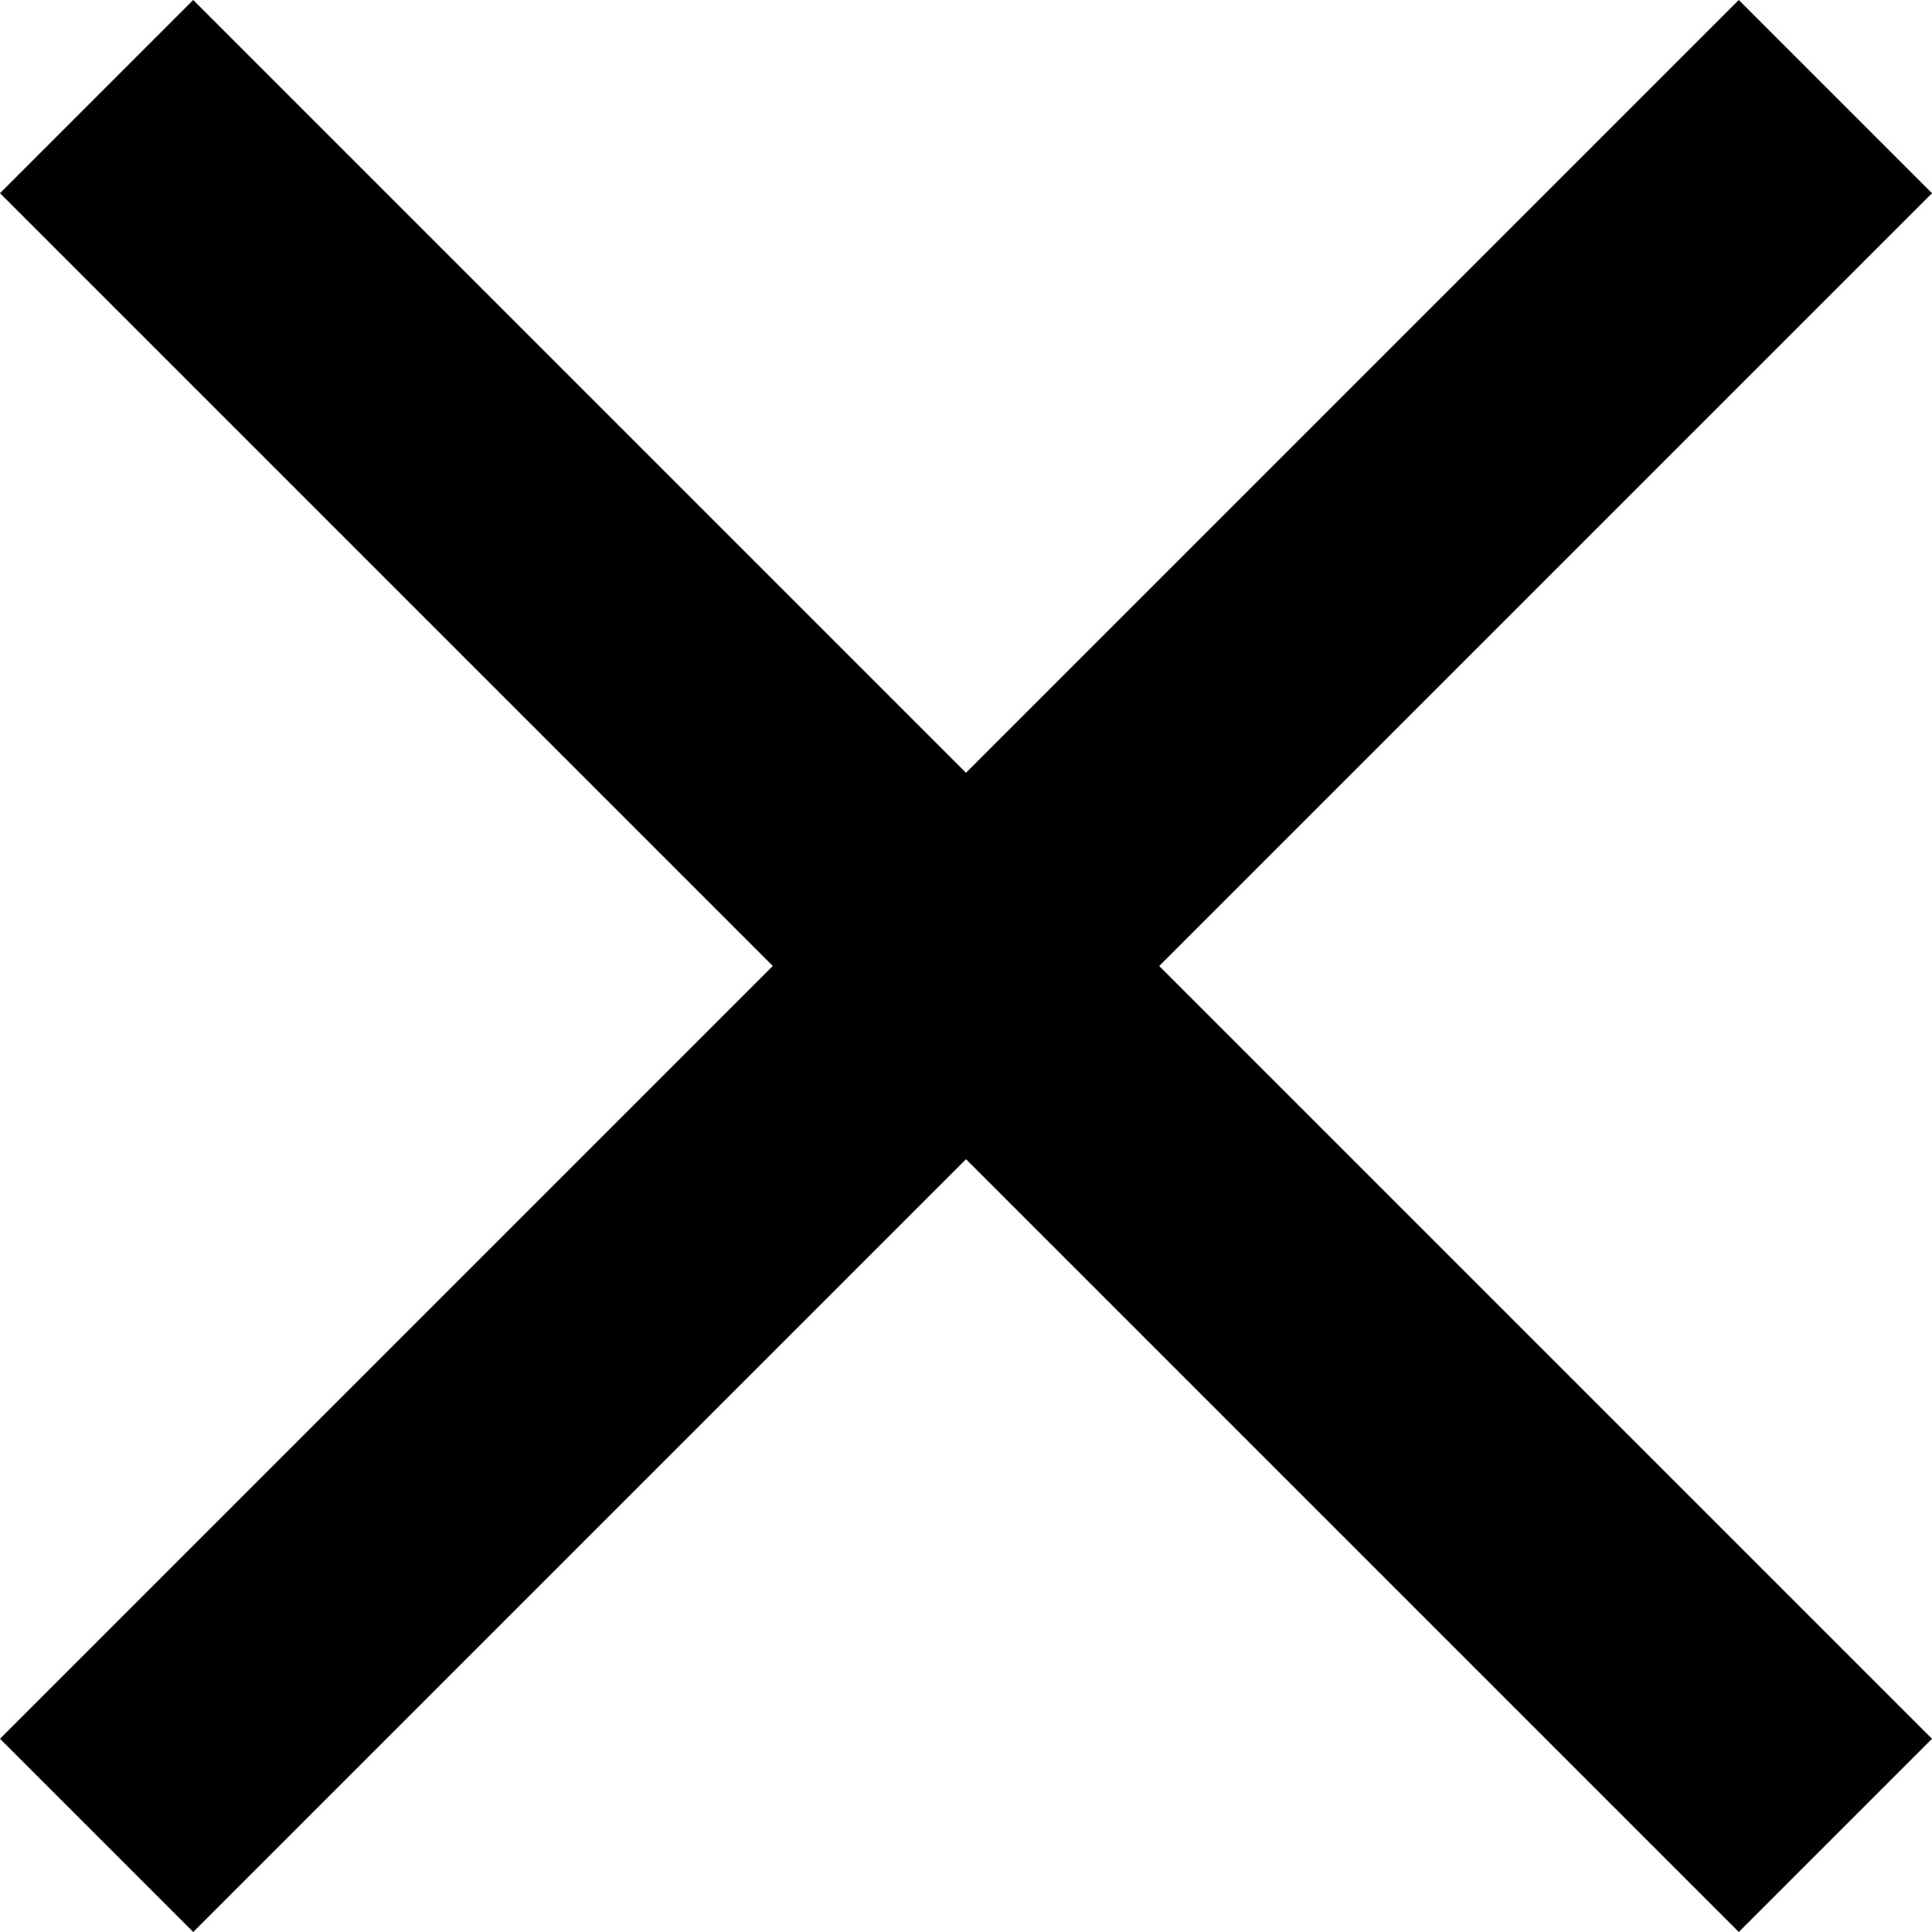
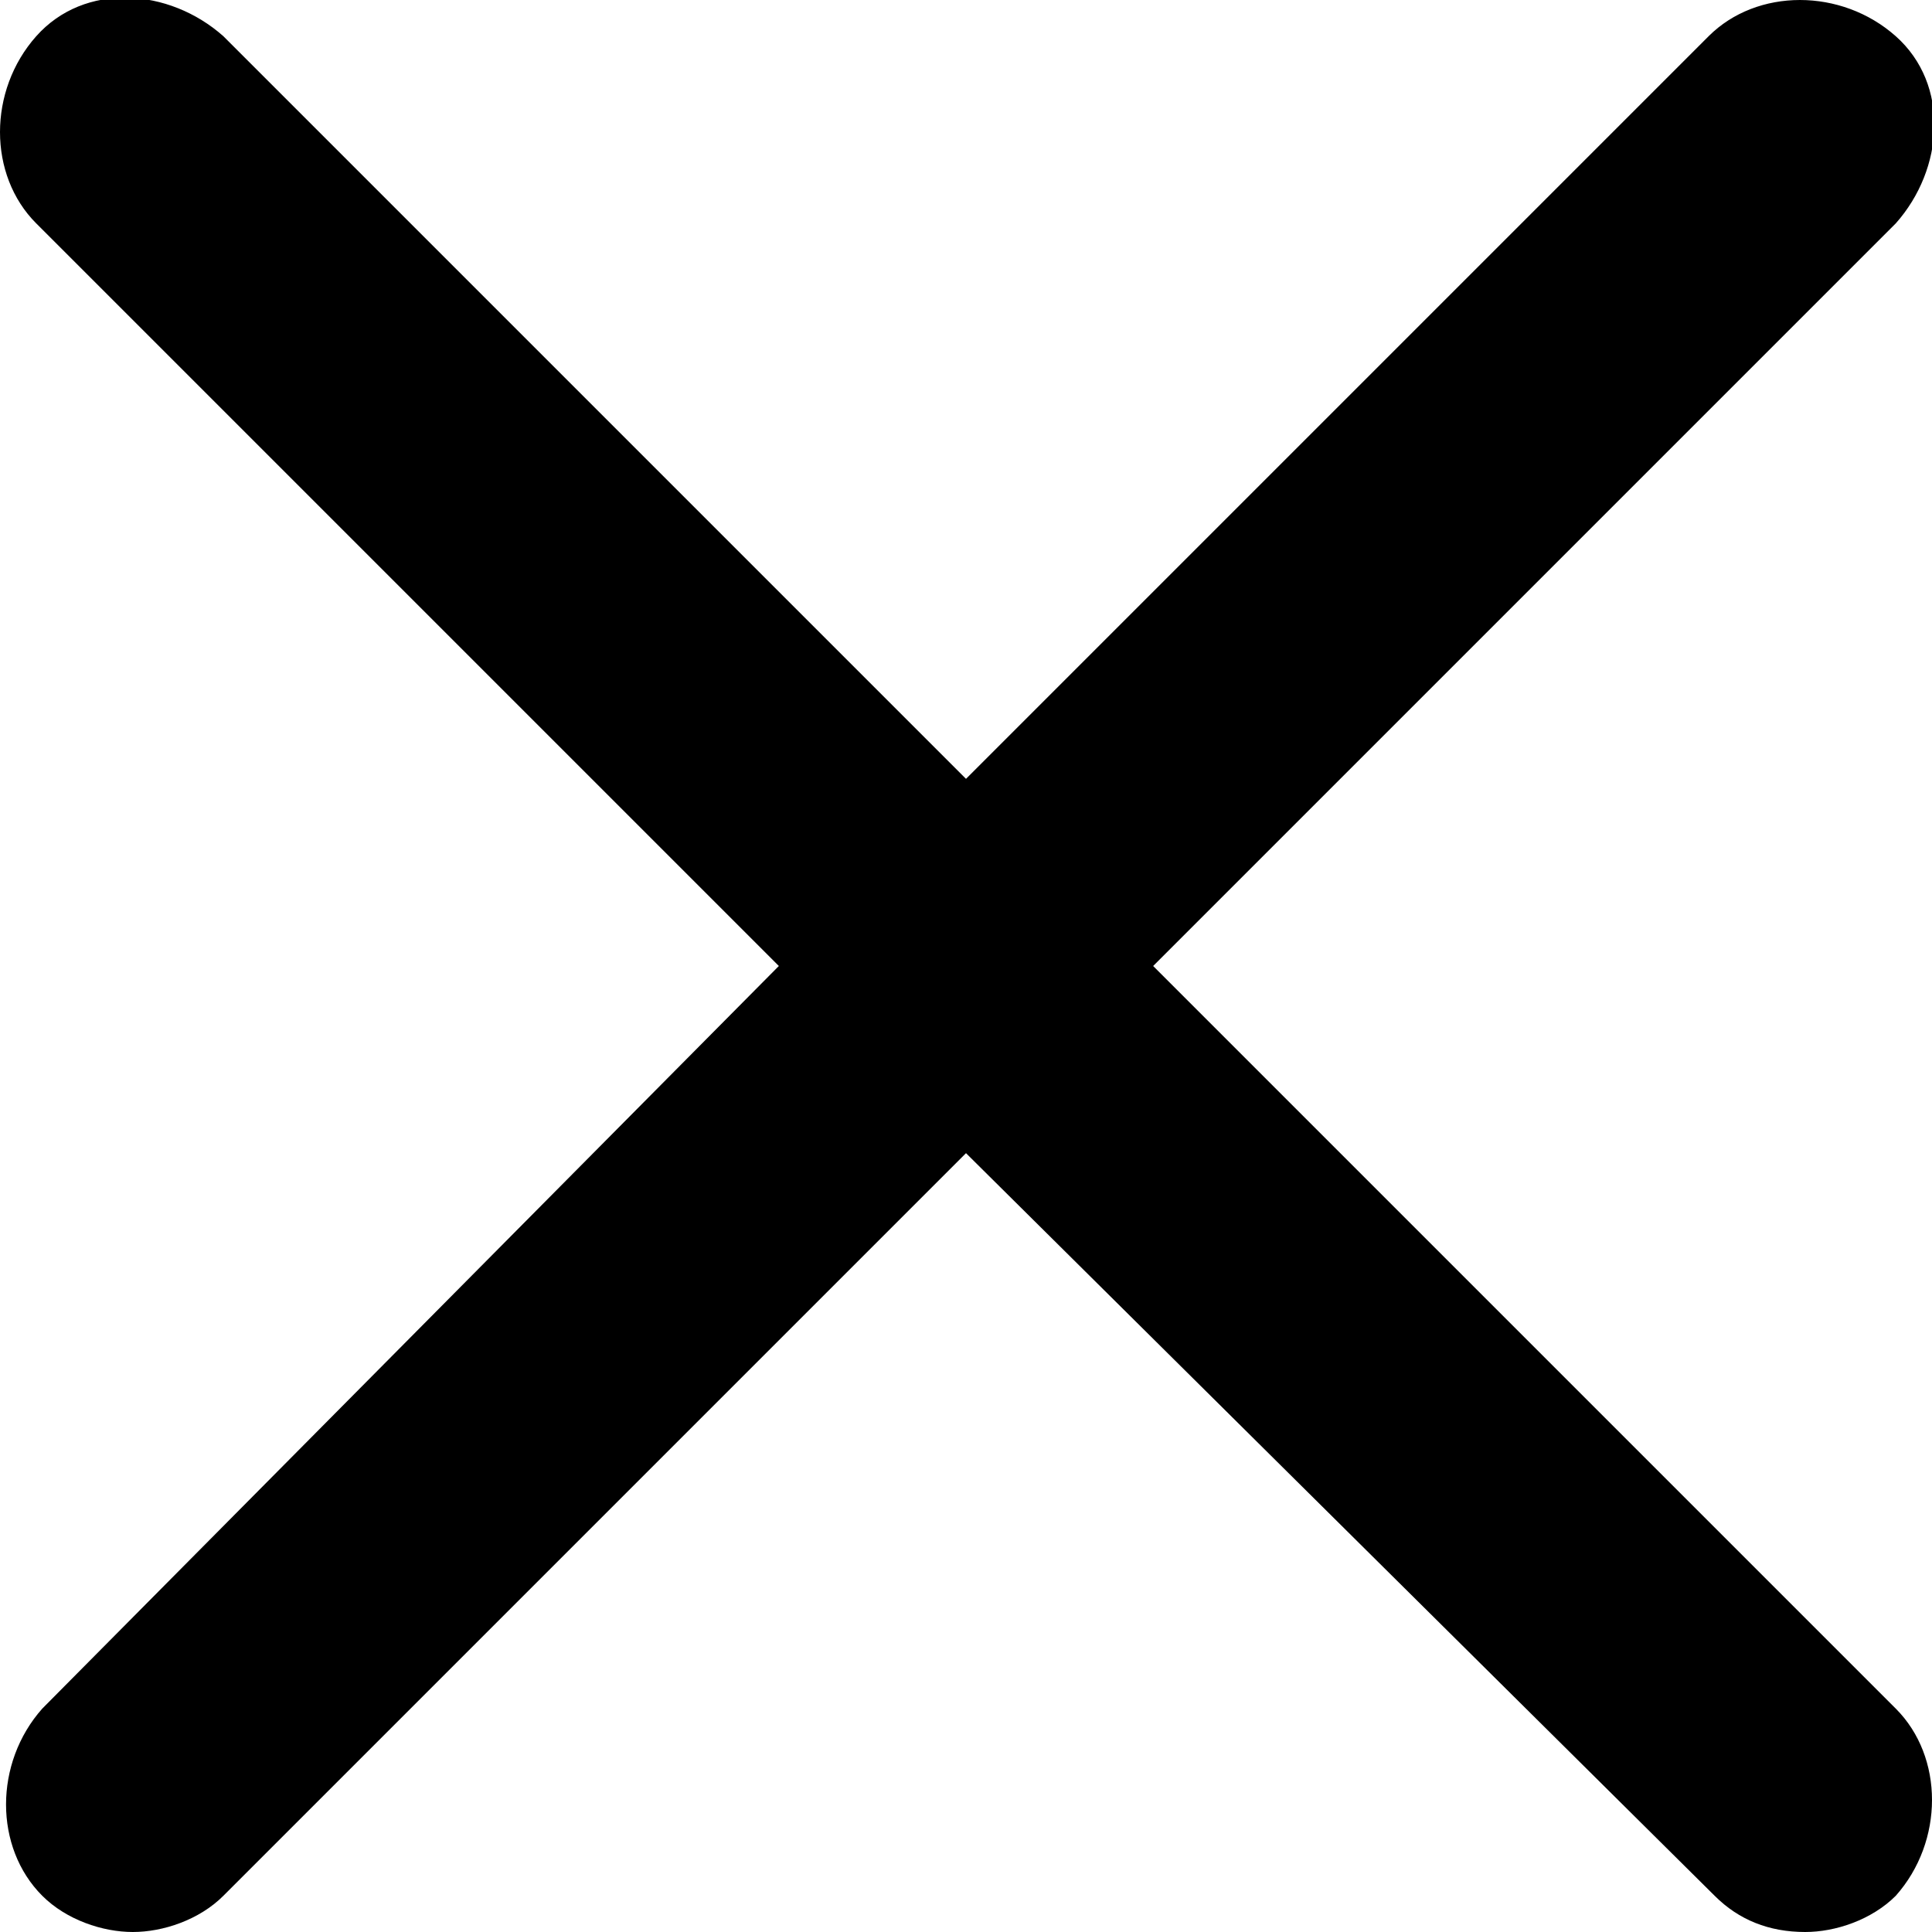
- <svg xmlns="http://www.w3.org/2000/svg" version="1.1" id="Capa_1" x="0px" y="0px" width="357px" height="357px" viewBox="0 0 357 357" style="enable-background:new 0 0 357 357;" xml:space="preserve">
-   <g>
-     <g id="close">
-       <polygon points="357,35.7 321.3,0 178.5,142.8 35.7,0 0,35.7 142.8,178.5 0,321.3 35.7,357 178.5,214.2 321.3,357 357,321.3     214.2,178.5   " />
-     </g>
-   </g>
-   <g>
- </g>
-   <g>
- </g>
-   <g>
- </g>
-   <g>
- </g>
-   <g>
- </g>
-   <g>
- </g>
-   <g>
- </g>
-   <g>
- </g>
-   <g>
- </g>
-   <g>
- </g>
-   <g>
- </g>
-   <g>
- </g>
-   <g>
- </g>
-   <g>
- </g>
-   <g>
- </g>
+ <svg xmlns="http://www.w3.org/2000/svg" version="1.1" id="Capa_1" x="0px" y="0px" viewBox="0 0 32 32" style="enable-background:new 0 0 32 32;" xml:space="preserve">
+   <path d="M31.4,31.4c-0.4,0.4-1,0.6-1.5,0.6c-0.6,0-1.1-0.2-1.5-0.6L16,19.1L3.7,31.4c-0.4,0.4-1,0.6-1.5,0.6s-1.1-0.2-1.5-0.6  c-0.8-0.8-0.8-2.2,0-3.1L12.9,16L0.6,3.7c-0.8-0.8-0.8-2.2,0-3.1s2.2-0.8,3.1,0L16,12.9L28.3,0.6c0.8-0.8,2.2-0.8,3.1,0  s0.8,2.2,0,3.1L19.1,16l12.3,12.3C32.2,29.1,32.2,30.5,31.4,31.4z" />
</svg>
